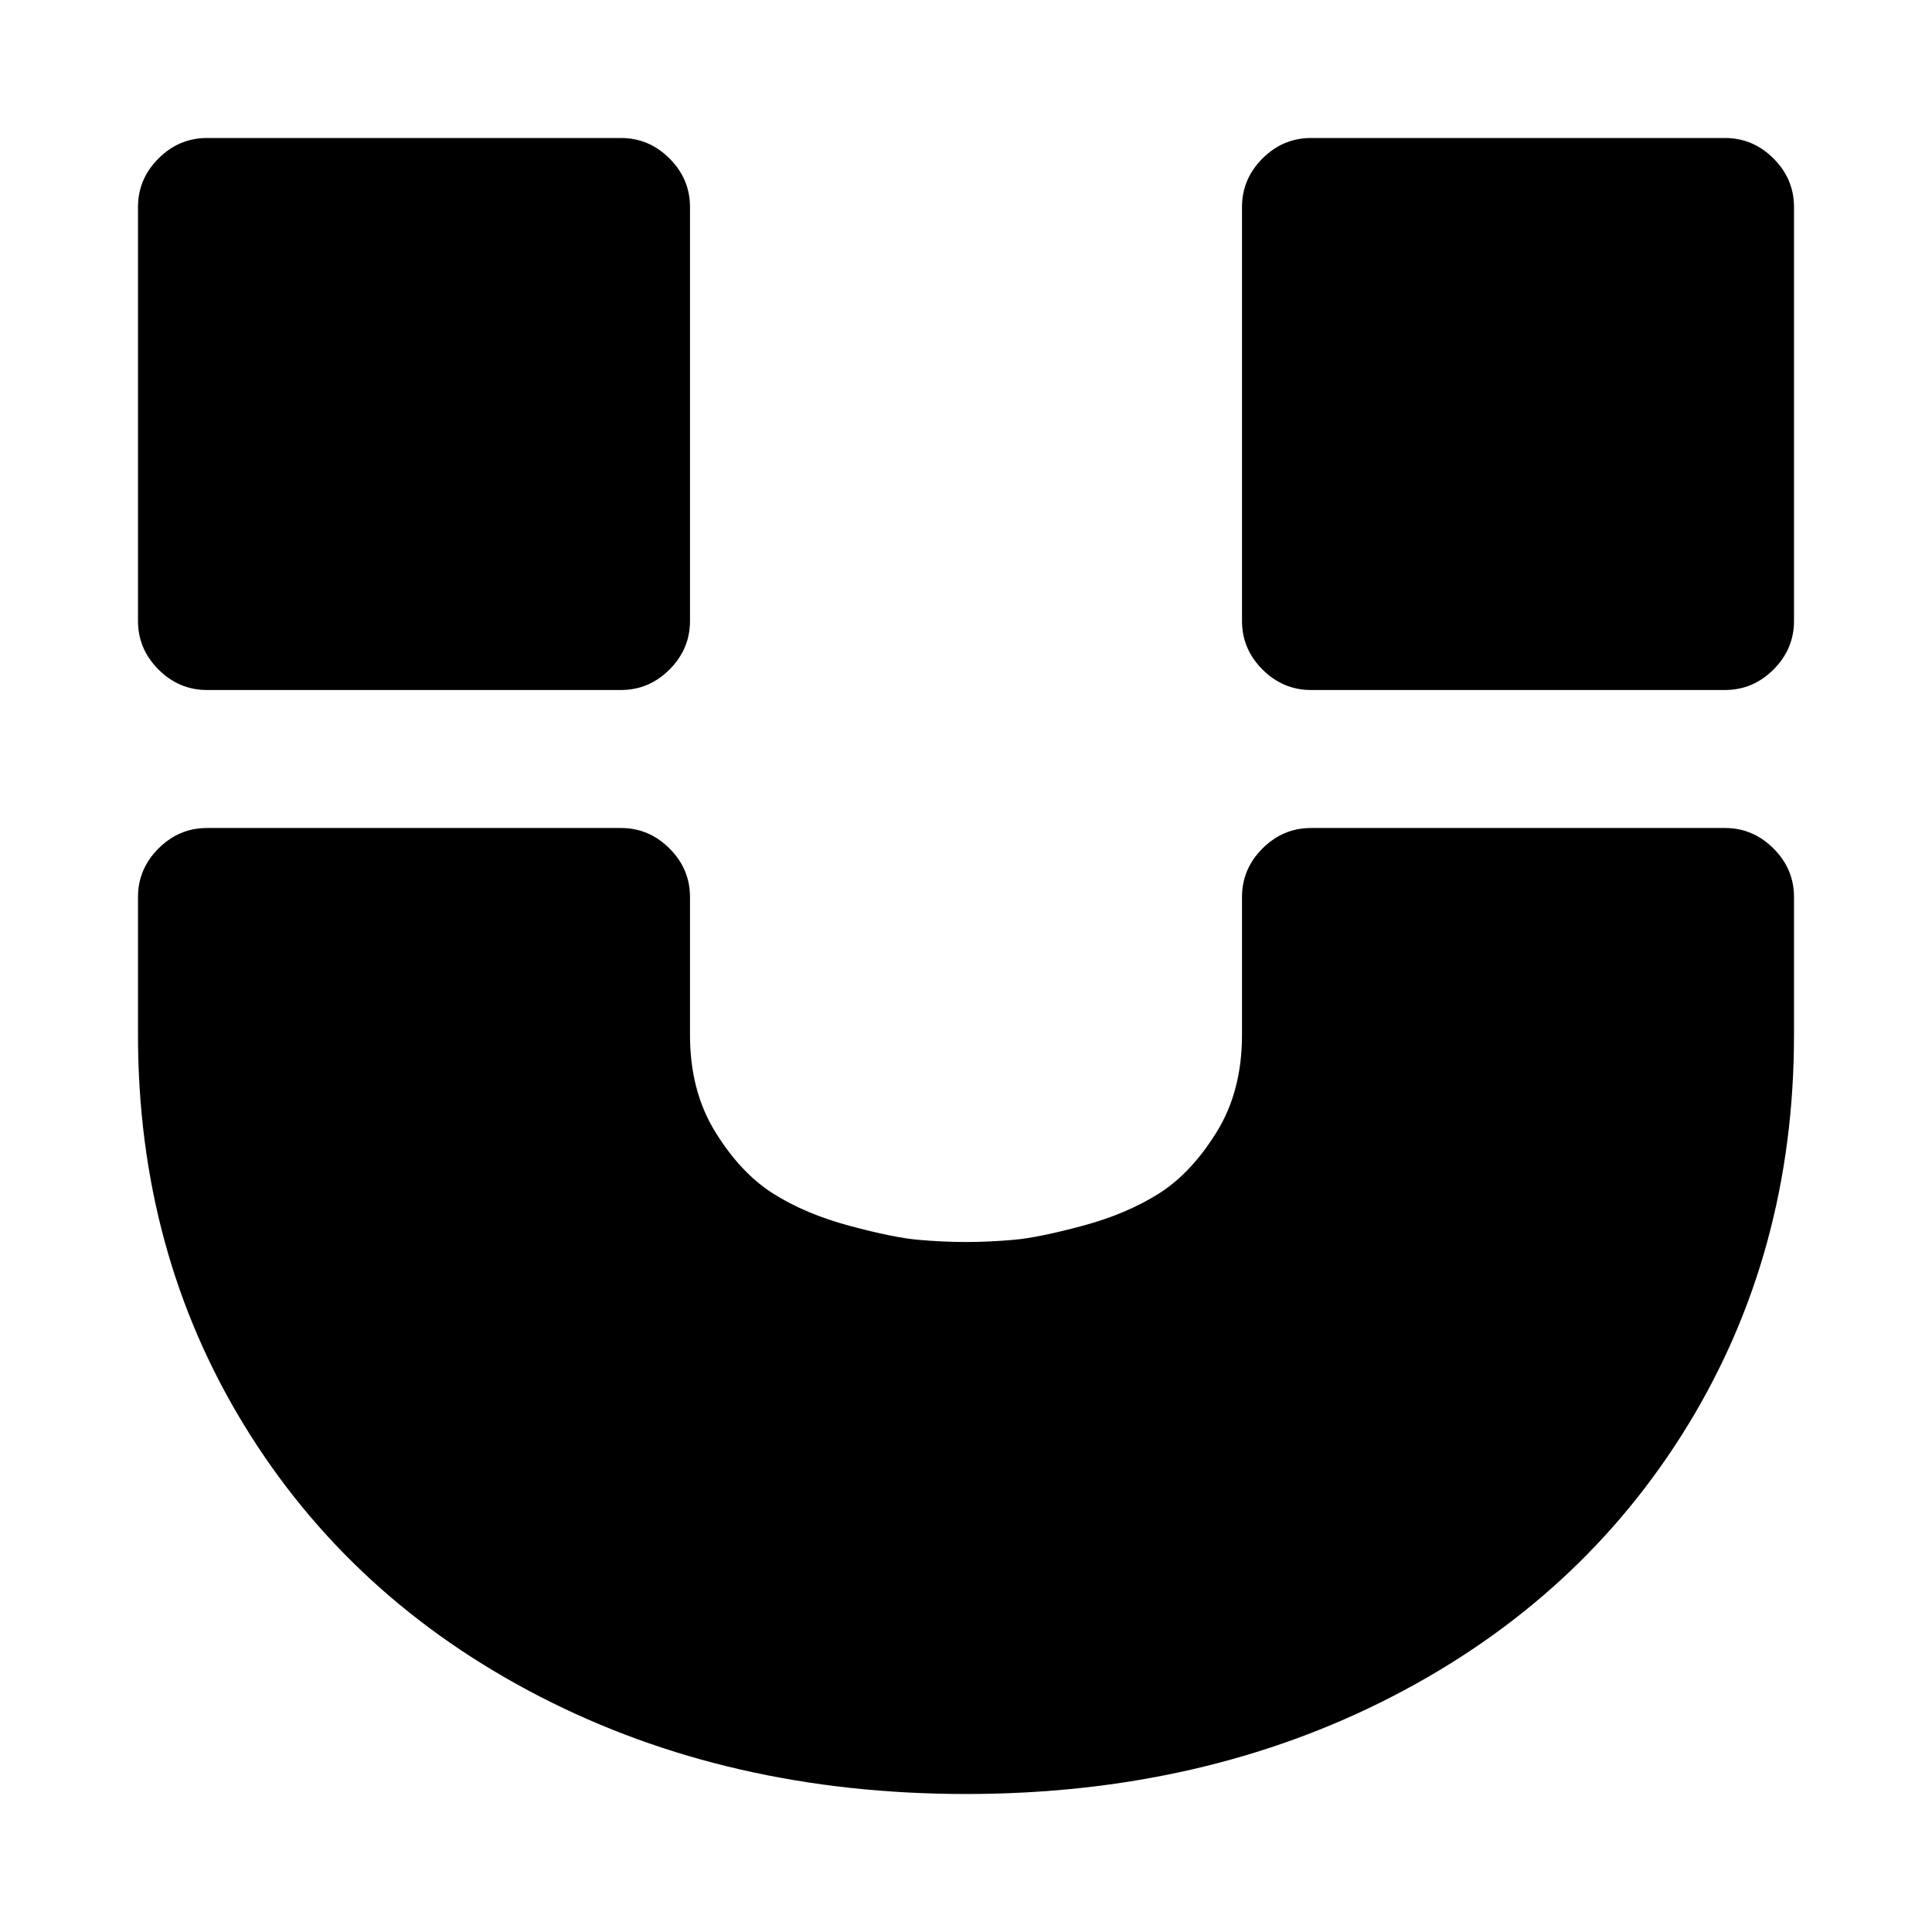
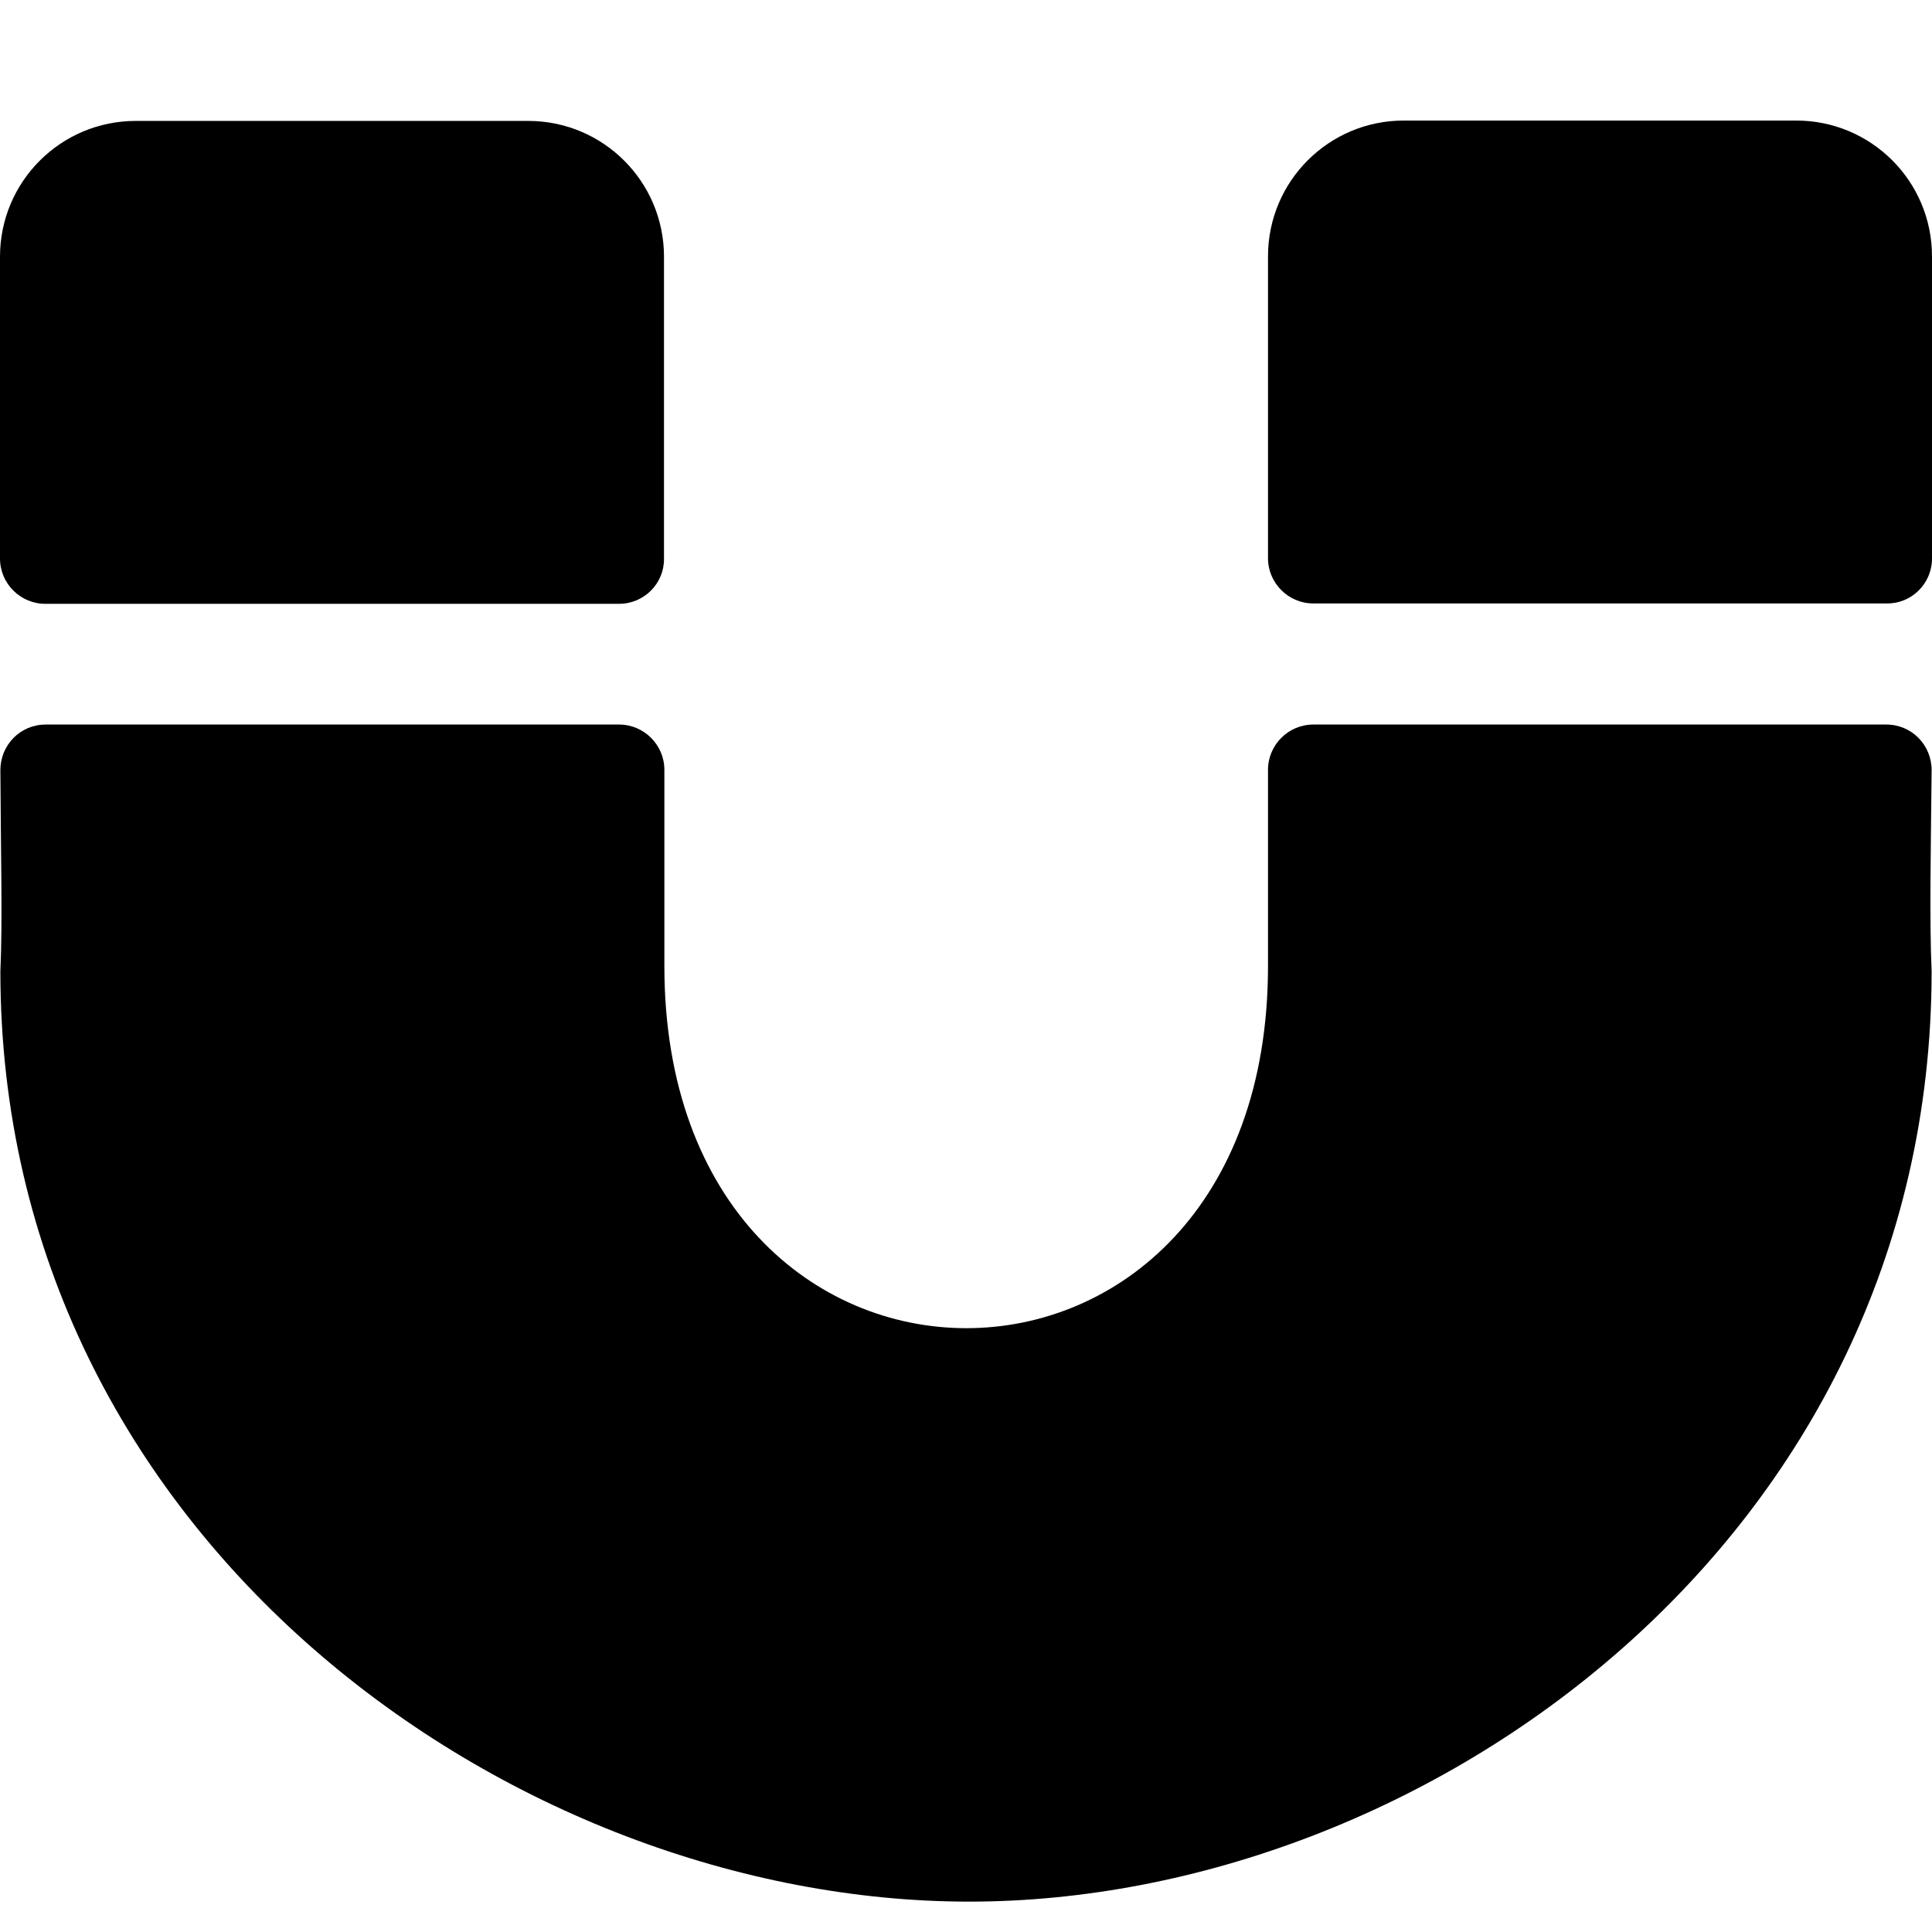
- <svg class="svg-icon svg-icon-magnet" viewBox="0 0 1792 1792" width="16" height="16">
-   <path d="M1664 832v128q0 201-98.5 362t-274 251.5-395.5 90.5-395.5-90.5-274-251.5-98.5-362v-128q0-26 19-45t45-19h384q26 0 45 19t19 45v128q0 52 23.5 90t53.5 57 71 30 64 13 44 2 44-2 64-13 71-30 53.5-57 23.5-90v-128q0-26 19-45t45-19h384q26 0 45 19t19 45zm-1024-640v384q0 26-19 45t-45 19h-384q-26 0-45-19t-19-45v-384q0-26 19-45t45-19h384q26 0 45 19t19 45zm1024 0v384q0 26-19 45t-45 19h-384q-26 0-45-19t-19-45v-384q0-26 19-45t45-19h384q26 0 45 19t19 45z" />
+ <svg class="svg-icon svg-icon-magnet" viewBox="0 0 512.1 512" width="16" height="16">
+   <path d="M164.1 160H12c-6.6 0-12-5.4-12-12V68c0-19.9 16.1-36 36-36h104c19.9 0 36 16.1 36 36v80c.1 6.6-5.3 12-11.9 12zm348-12V67.9c0-19.9-16.1-36-36-36h-104c-19.9 0-36 16.1-36 36v80c0 6.6 5.4 12 12 12h152c6.6.1 12-5.3 12-11.9zm-164 44c-6.6 0-12 5.4-12 12v52c0 128.1-160 127.9-160 0v-52c0-6.6-5.4-12-12-12h-152c-6.7 0-12 5.4-12 12.1.1 21.4.6 40.3 0 53.3C.1 408 136.3 504 256.9 504 377.5 504 512 408 512 257.3c-.6-12.8-.2-33 0-53.2 0-6.7-5.3-12.1-12-12.1H348.1z" />
</svg>
